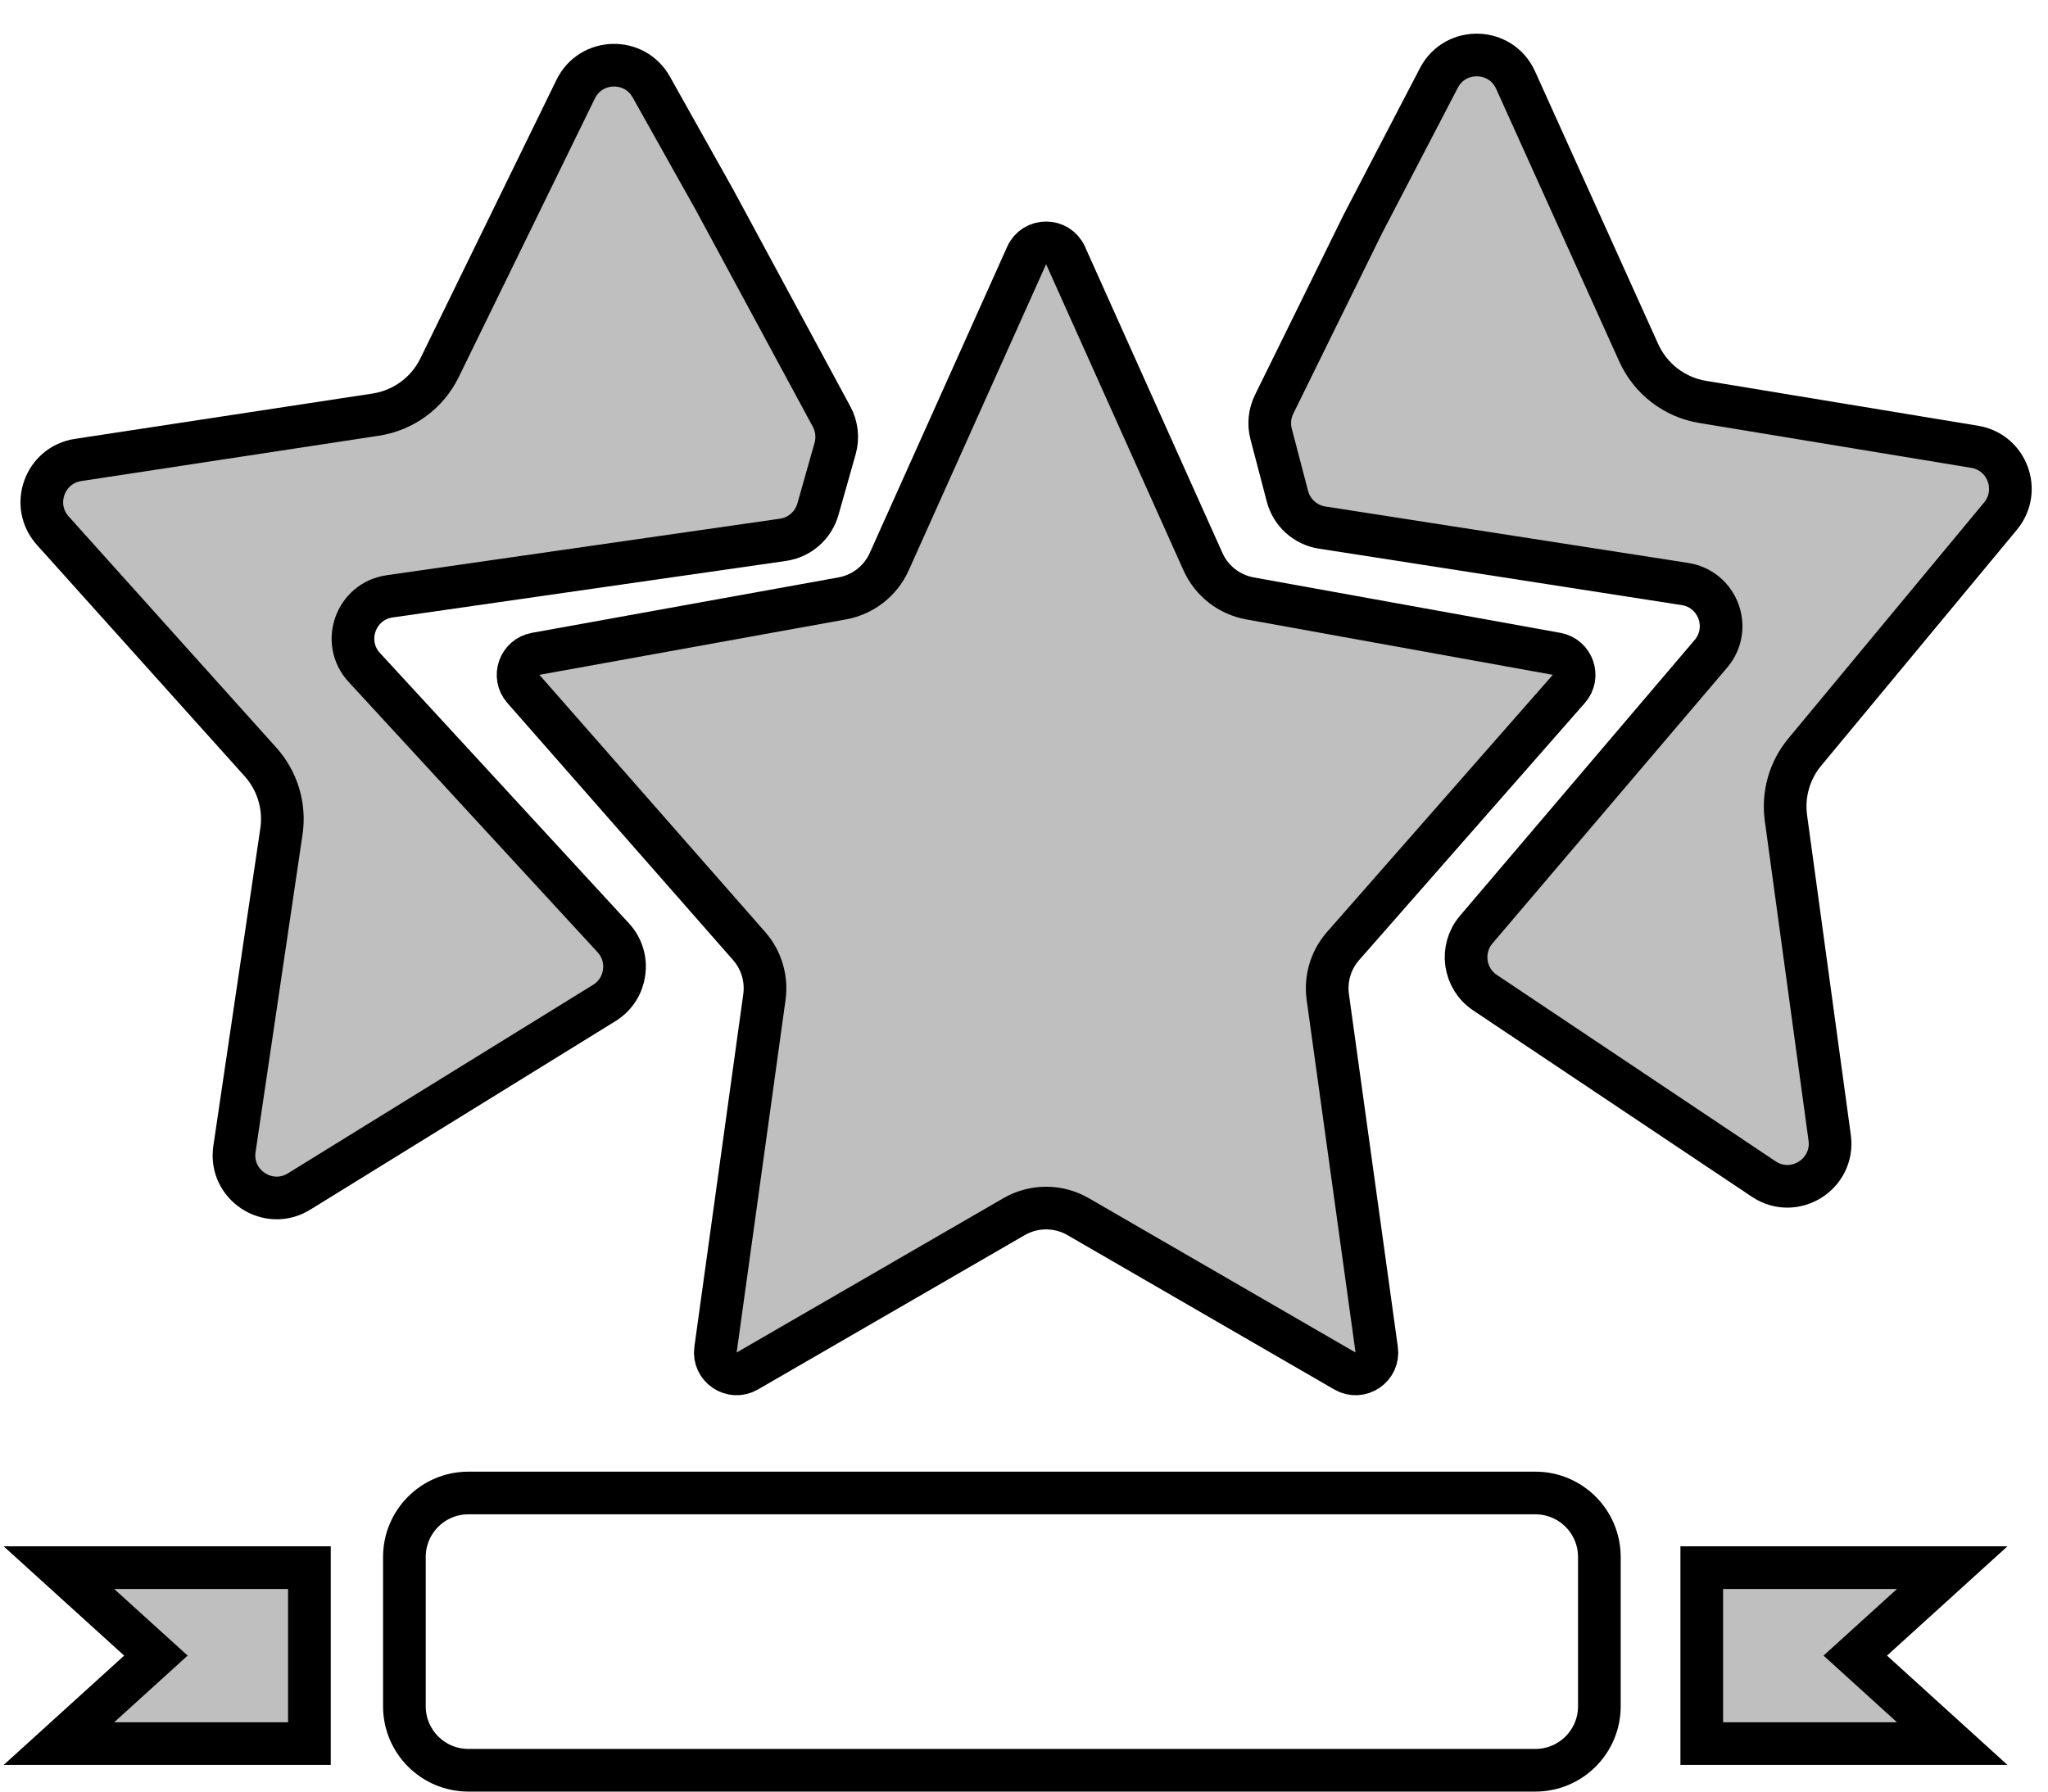
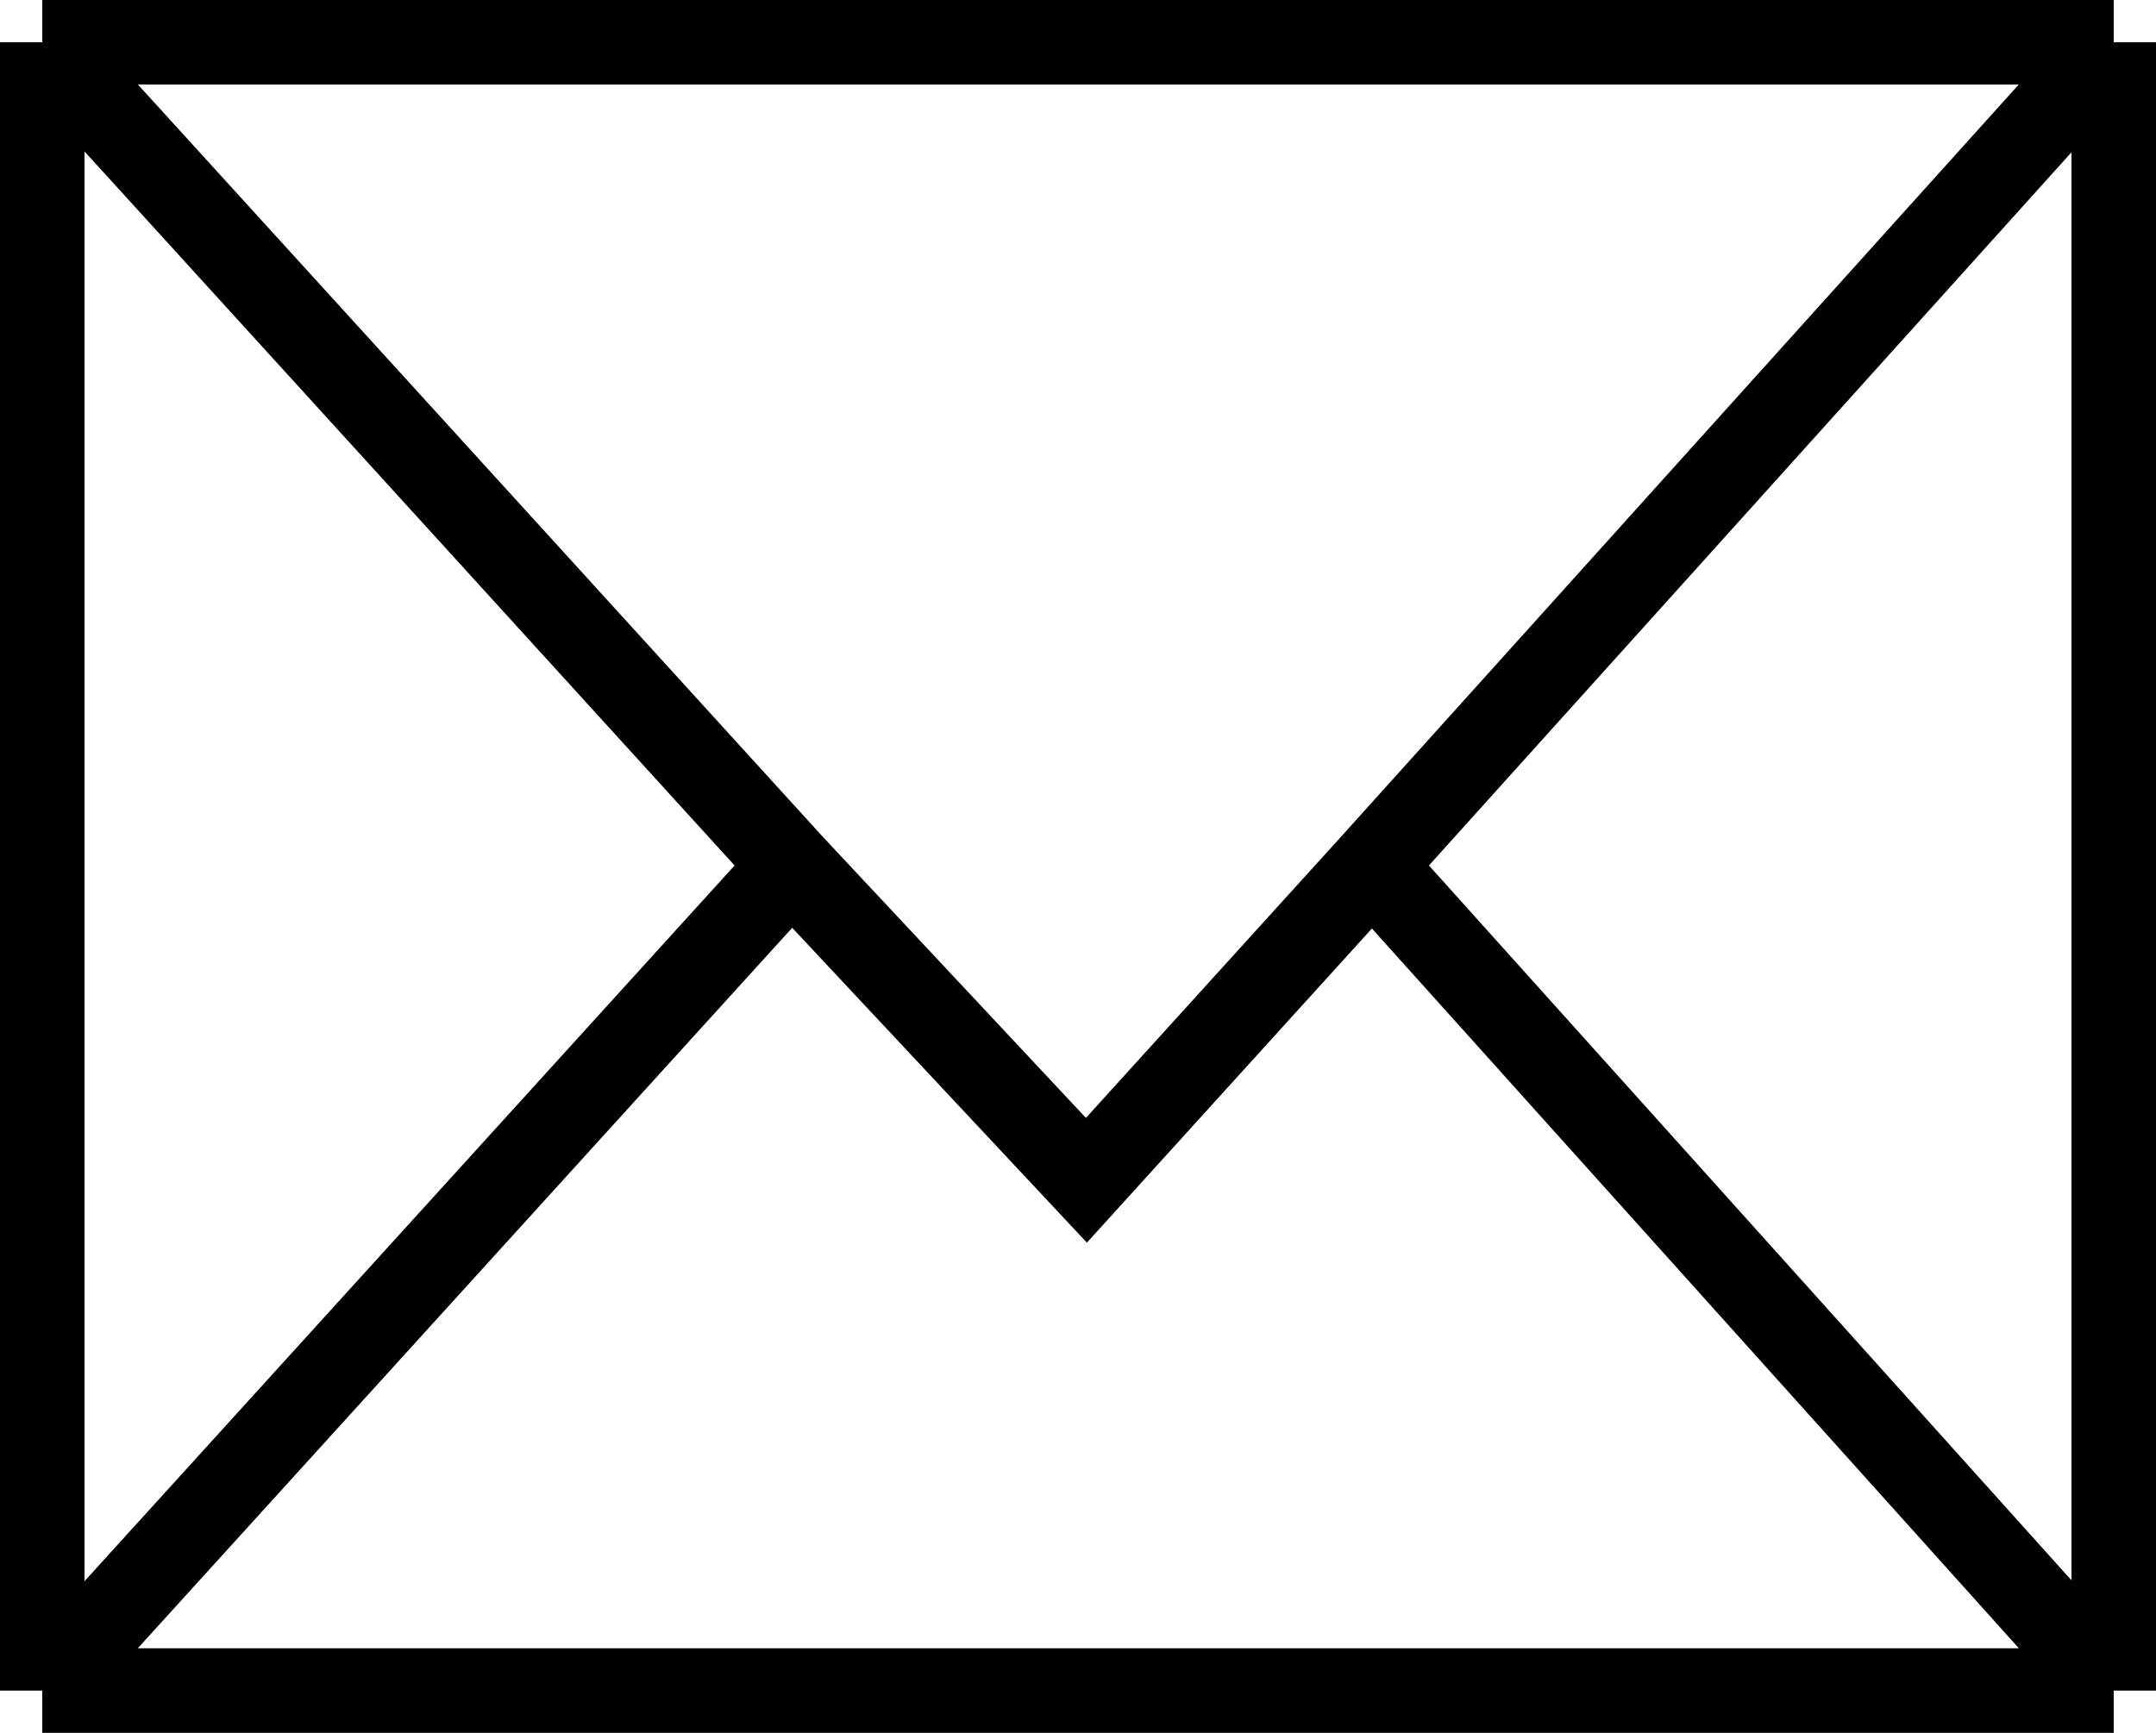
- <svg xmlns="http://www.w3.org/2000/svg" width="48" height="42" viewBox="0 0 48 42" fill="none">
-   <path d="M39.885 40.875V36.75H45.755L43.483 38.812L45.755 40.875H39.885Z" fill="black" fill-opacity="0.25" stroke="black" />
-   <path d="M7.252 40.875V36.75H1.381L3.654 38.812L1.381 40.875H7.252Z" fill="black" fill-opacity="0.25" stroke="black" />
-   <path d="M24.062 5.989C24.238 5.595 24.797 5.595 24.974 5.989L28.194 13.166C28.396 13.617 28.808 13.94 29.295 14.028L36.483 15.328C36.865 15.398 37.026 15.858 36.769 16.15L31.479 22.177C31.191 22.504 31.061 22.941 31.12 23.372L32.266 31.639C32.324 32.051 31.881 32.349 31.521 32.14L25.269 28.522C24.805 28.253 24.231 28.253 23.767 28.522L17.515 32.14C17.155 32.349 16.712 32.051 16.77 31.639L17.916 23.372C17.975 22.941 17.845 22.504 17.557 22.177L12.267 16.15C12.01 15.858 12.171 15.398 12.553 15.328L19.741 14.028C20.227 13.94 20.64 13.617 20.842 13.166L24.062 5.989Z" fill="black" fill-opacity="0.25" stroke="black" />
-   <path d="M16.748 4.687L19.491 9.768C19.614 9.997 19.644 10.265 19.573 10.515L19.17 11.938C19.062 12.318 18.741 12.599 18.35 12.655L9.132 13.98C8.335 14.094 7.993 15.055 8.538 15.647L14.373 21.984C14.799 22.446 14.698 23.181 14.164 23.512L7.01 27.932C6.286 28.379 5.37 27.776 5.495 26.935L6.596 19.492C6.683 18.903 6.504 18.306 6.106 17.863L1.237 12.44C0.706 11.848 1.044 10.903 1.83 10.783L8.806 9.72C9.455 9.621 10.014 9.211 10.302 8.621L13.493 2.089C13.847 1.365 14.87 1.336 15.264 2.039L16.748 4.687Z" fill="black" fill-opacity="0.25" stroke="black" />
-   <path d="M31.942 5.25L29.862 9.479C29.756 9.695 29.731 9.942 29.792 10.174L30.174 11.633C30.275 12.018 30.594 12.307 30.988 12.368L39.491 13.691C40.264 13.811 40.606 14.732 40.099 15.327L34.599 21.792C34.212 22.247 34.308 22.939 34.805 23.271L41.336 27.639C42.053 28.119 42.999 27.527 42.883 26.672L41.858 19.177C41.782 18.622 41.942 18.061 42.3 17.63L46.887 12.099C47.38 11.504 47.042 10.599 46.281 10.474L39.906 9.422C39.245 9.313 38.684 8.881 38.408 8.271L35.522 1.878C35.179 1.117 34.109 1.087 33.724 1.827L31.942 5.25Z" fill="black" fill-opacity="0.25" stroke="black" />
-   <rect x="9.478" y="35" width="28.007" height="6.5" rx="1.5" stroke="black" />
+ <svg xmlns="http://www.w3.org/2000/svg" width="51" height="41" viewBox="0 0 51 41" fill="none">
+   <path d="M1 1V40M1 1H50M1 1L18.728 20.477M1 40H50M1 40L18.728 20.477M50 40V1M50 40L32.456 20.477M50 1L32.456 20.477M18.728 20.477L25.699 27.926L32.456 20.477" stroke="black" stroke-width="2" />
</svg>
